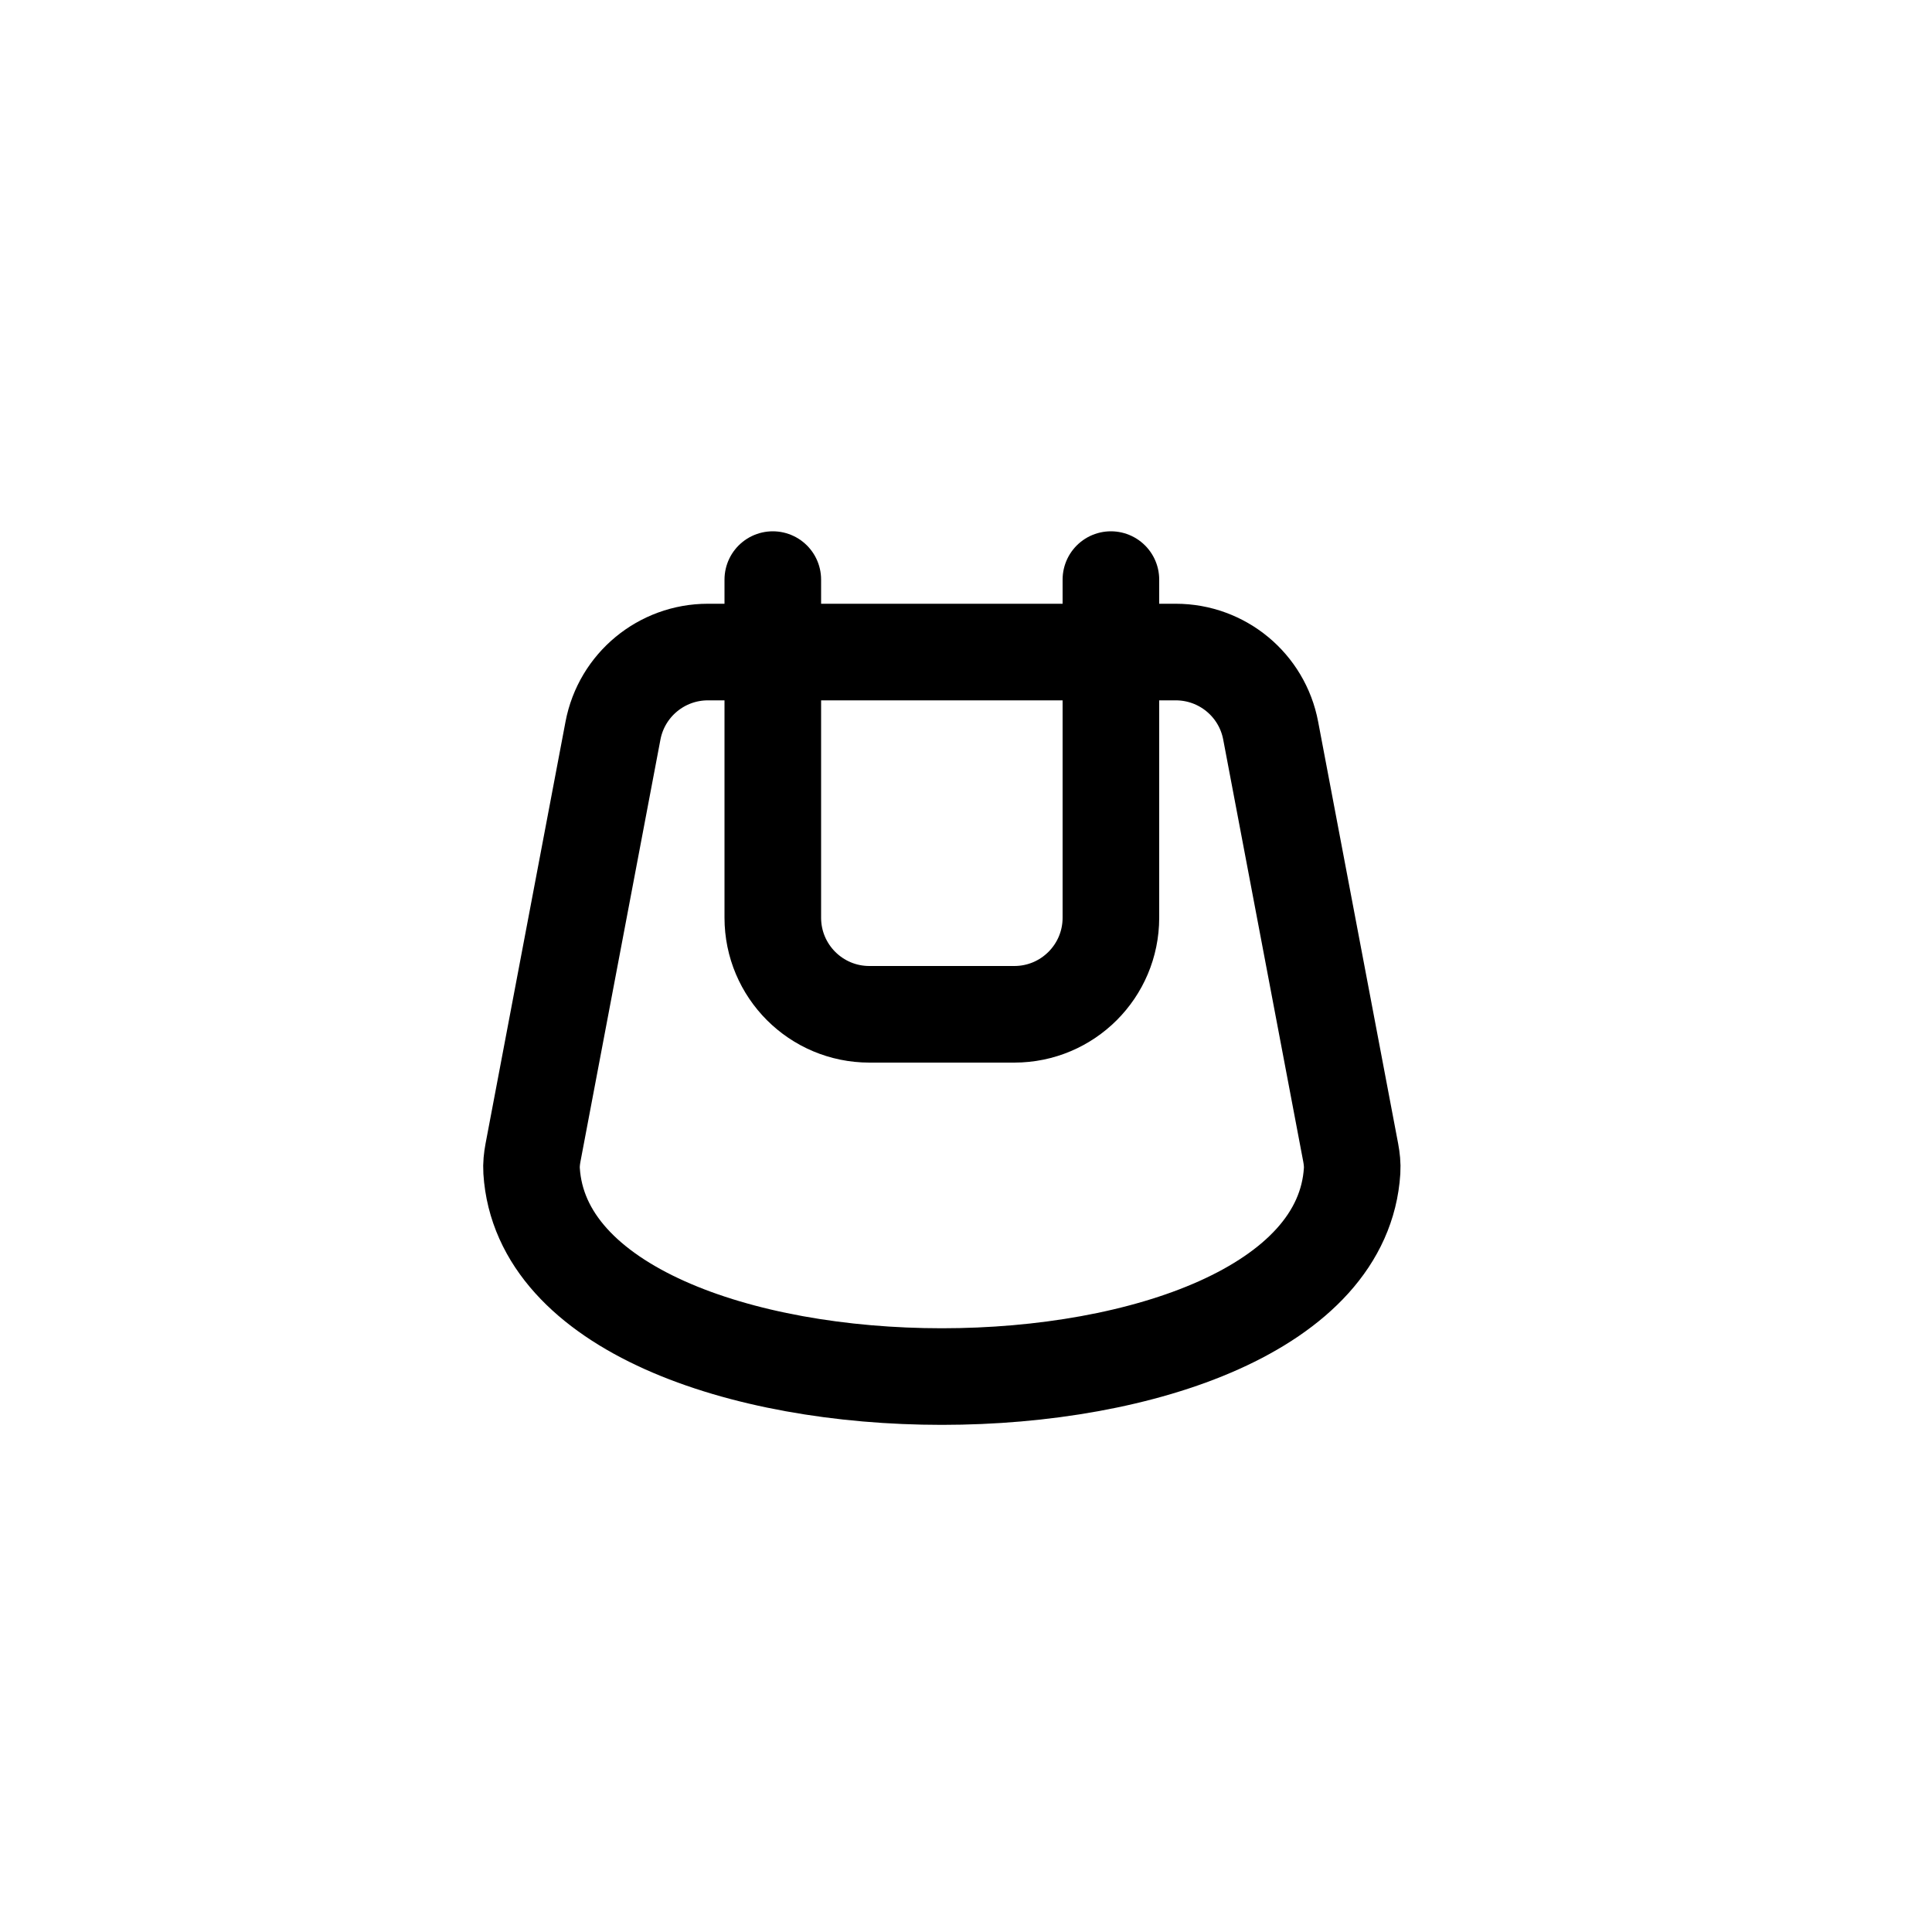
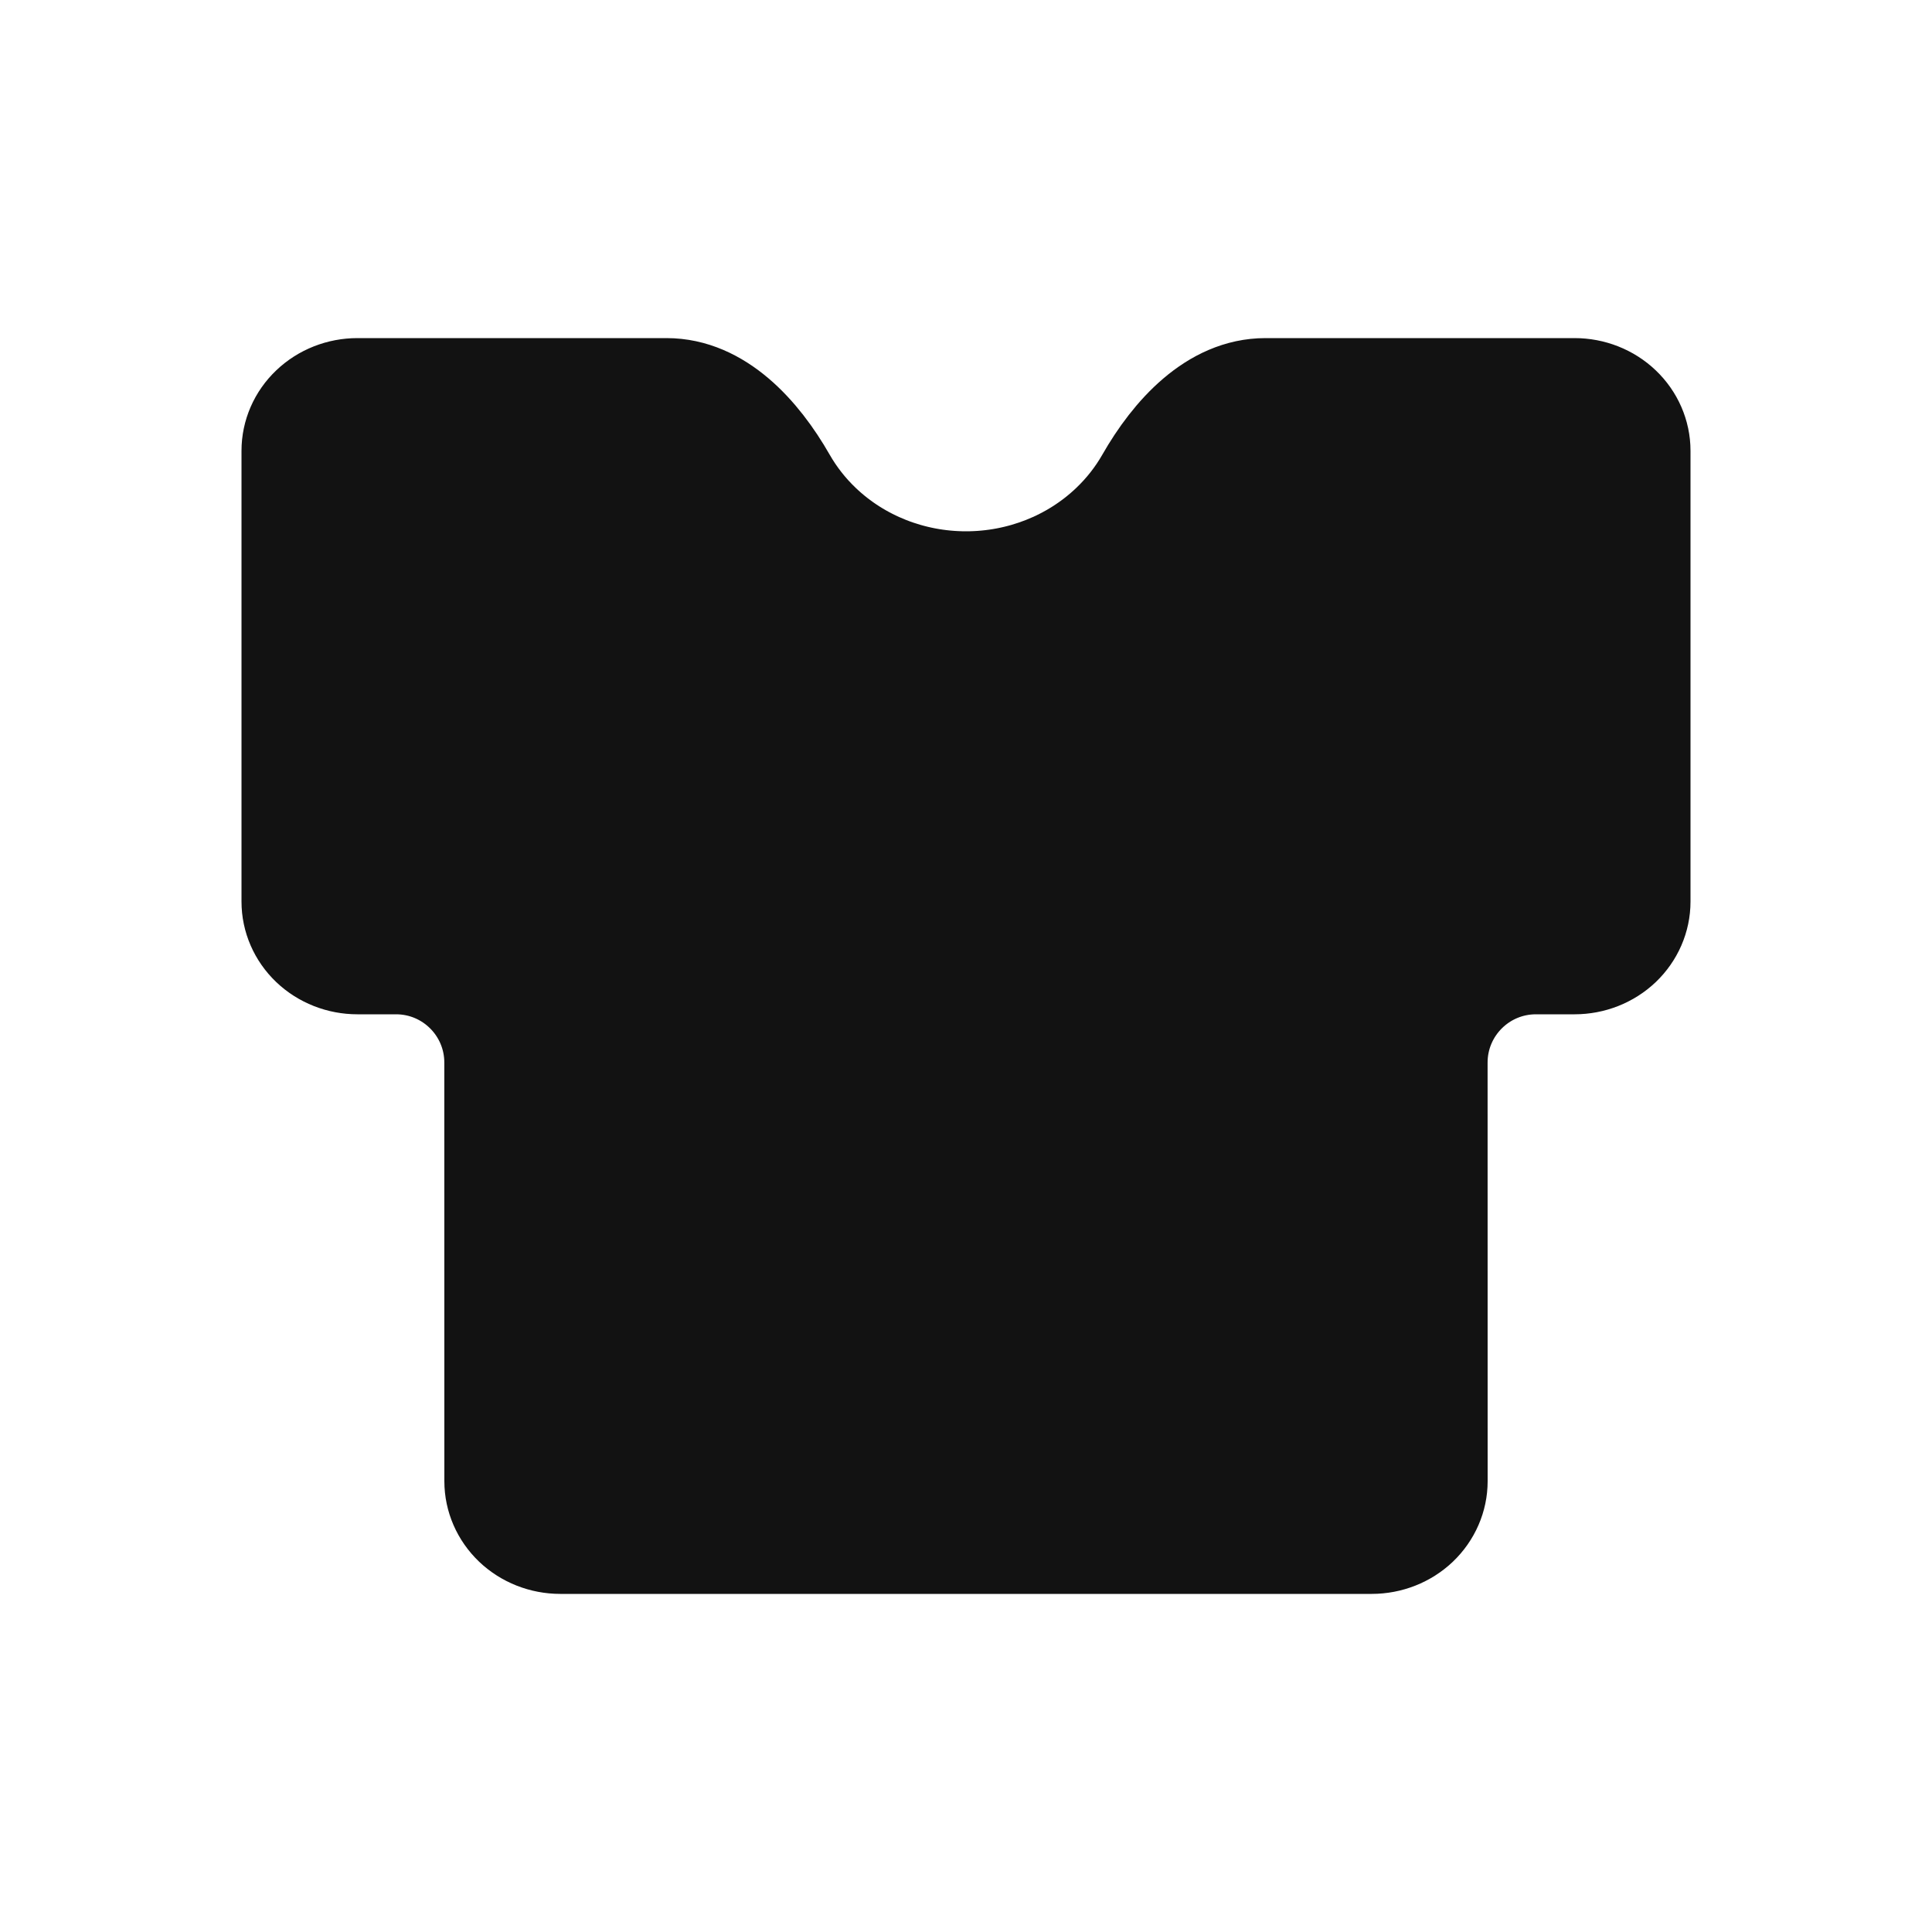
<svg xmlns="http://www.w3.org/2000/svg" width="40" height="40" viewBox="0 0 40 40" fill="none">
-   <path d="M11.006 24.241C11.363 29.92 27.637 29.92 27.994 24.241C28.002 24.116 27.988 23.988 27.965 23.865L26.308 15.127C26.13 14.183 25.305 13.5 24.343 13.5L14.656 13.5C13.695 13.5 12.87 14.183 12.691 15.127L11.035 23.865C11.012 23.988 10.998 24.116 11.006 24.241Z" stroke="black" stroke-width="2" stroke-linecap="round" />
-   <path d="M16 12L16 19C16 20.105 16.895 21 18 21L21 21C22.105 21 23 20.105 23 19L23 12" stroke="black" stroke-width="2" stroke-linecap="round" />
+   <path d="M32.6 8C32.971 8 33.327 8.14 33.59 8.391C33.852 8.641 34 8.98 34 9.333V18.667C34 19.02 33.852 19.359 33.59 19.61C33.327 19.86 32.971 20 32.6 20H31.799C30.694 20 29.799 20.896 29.799 22L29.8 30.667C29.8 31.02 29.652 31.359 29.39 31.61C29.127 31.86 28.771 32 28.4 32H11.6C11.229 32 10.873 31.86 10.61 31.61C10.348 31.359 10.2 31.02 10.2 30.667L10.199 21.999C10.199 20.895 9.303 19.999 8.198 20L7.4 20C7.029 20 6.673 19.86 6.41 19.61C6.147 19.359 6 19.02 6 18.667V9.333C6 8.98 6.147 8.641 6.41 8.391C6.673 8.14 7.029 8 7.4 8H13.8C14.905 8 15.762 8.951 16.31 9.911C16.501 10.245 16.743 10.555 17.03 10.828C17.818 11.579 18.886 12 20 12C21.114 12 22.182 11.579 22.97 10.828C23.257 10.555 23.499 10.245 23.69 9.911C24.238 8.951 25.095 8 26.2 8H32.6Z" fill="#121212" stroke="#121212" stroke-width="2" stroke-linecap="round" />
</svg>
